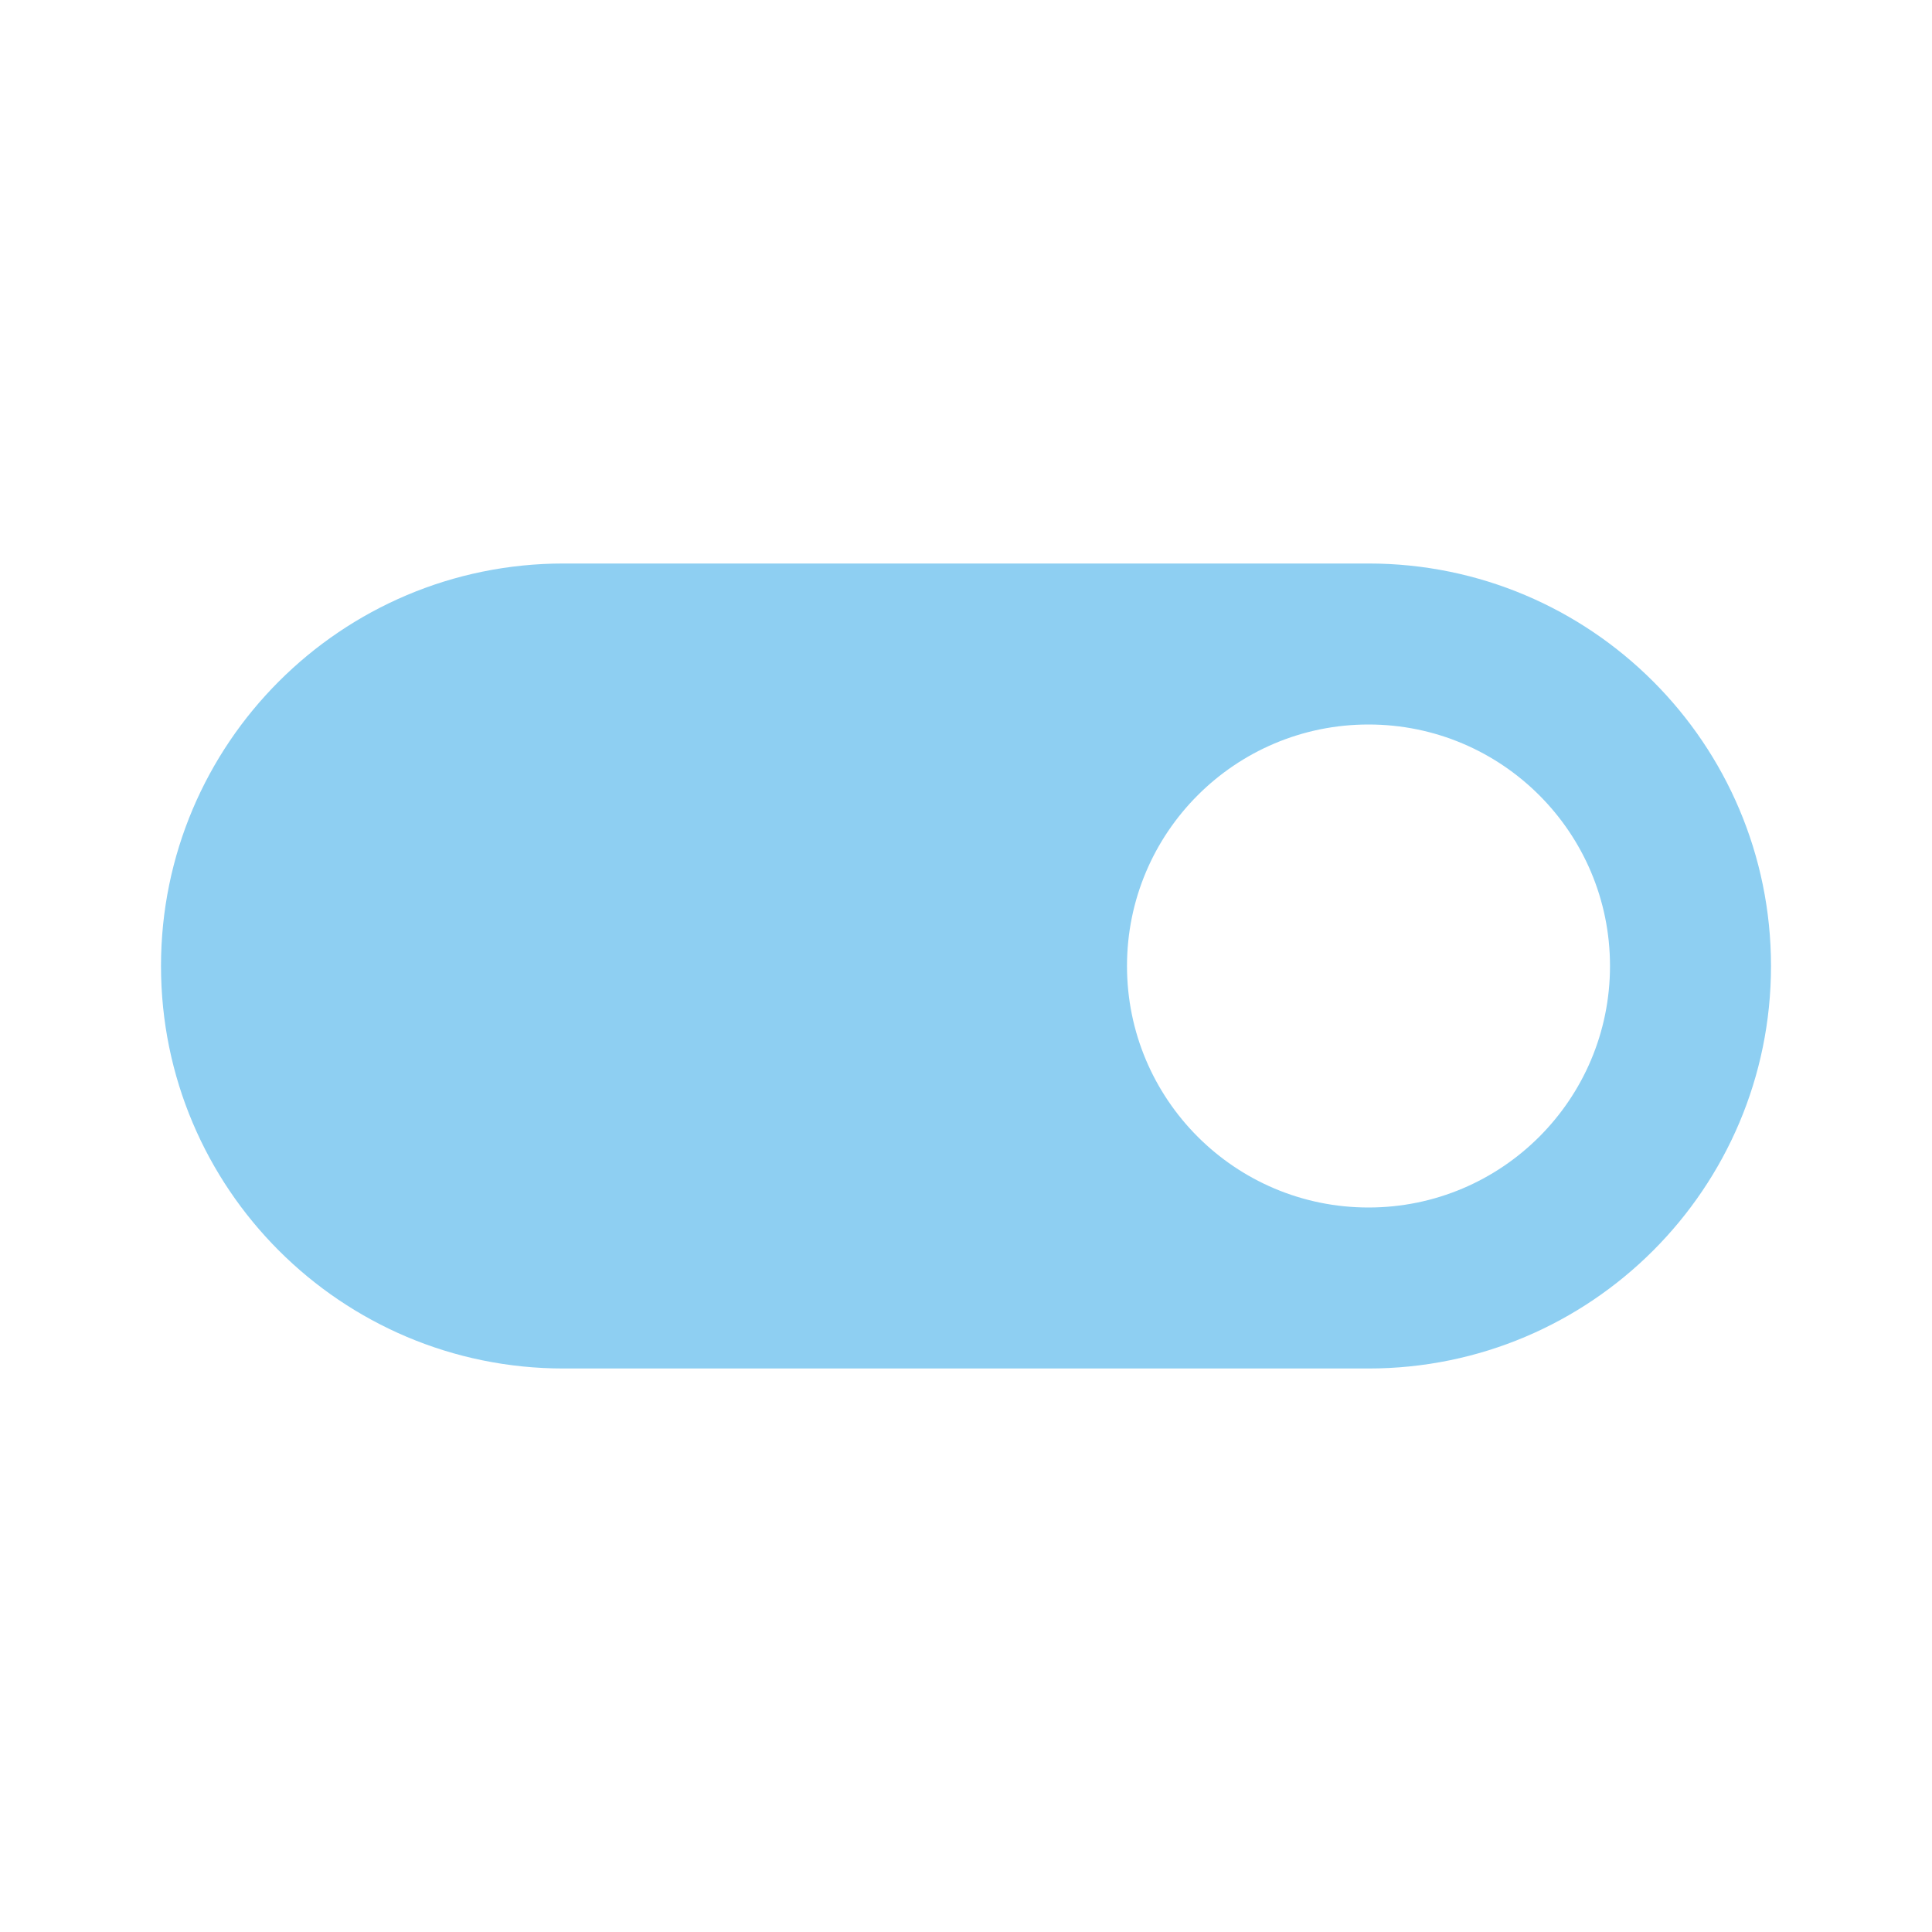
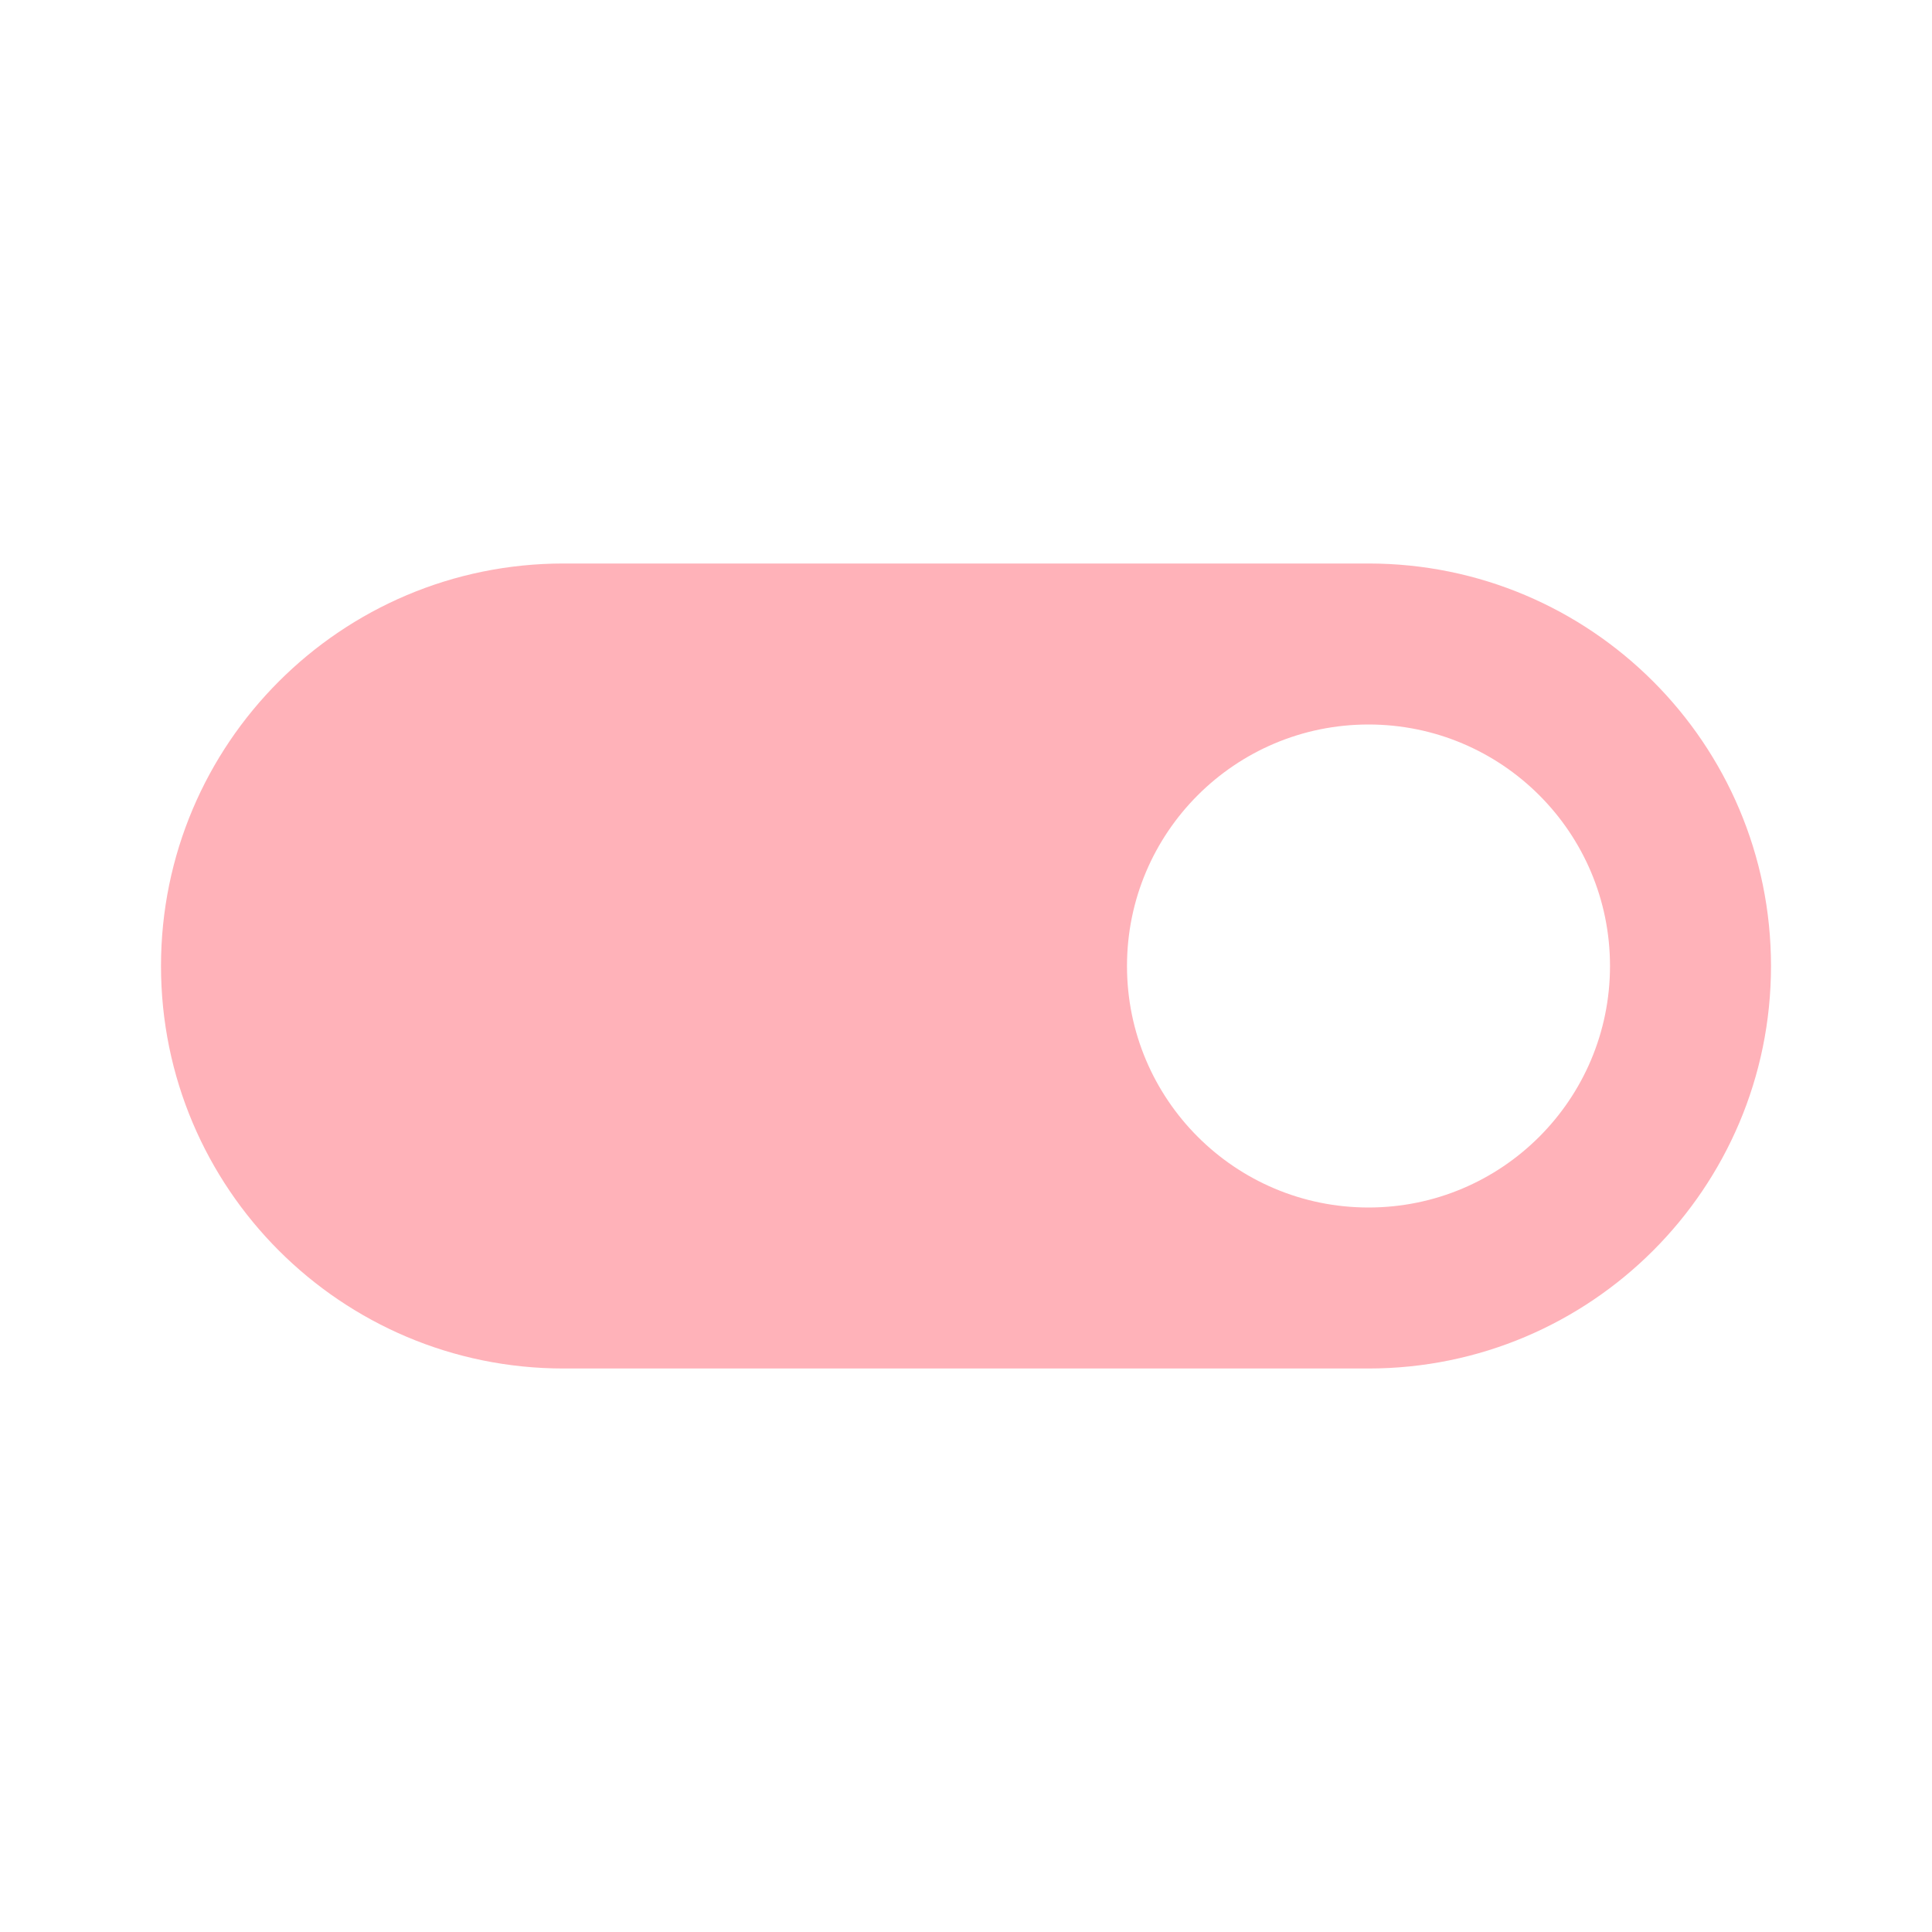
- <svg xmlns="http://www.w3.org/2000/svg" fill="#8ECFF2" preserveAspectRatio="xMidYMid meet" id="mdi-toggle-switch" viewBox="0 0 24 24">
+ <svg xmlns="http://www.w3.org/2000/svg" fill="#FFB2B9" preserveAspectRatio="xMidYMid meet" id="mdi-toggle-switch" viewBox="0 0 24 24">
  <path d="M17,7H7A5,5 0 0,0 2,12A5,5 0 0,0 7,17H17A5,5 0 0,0 22,12A5,5 0 0,0 17,7M17,15A3,3 0 0,1 14,12A3,3 0 0,1 17,9A3,3 0 0,1 20,12A3,3 0 0,1 17,15Z" />
</svg>
